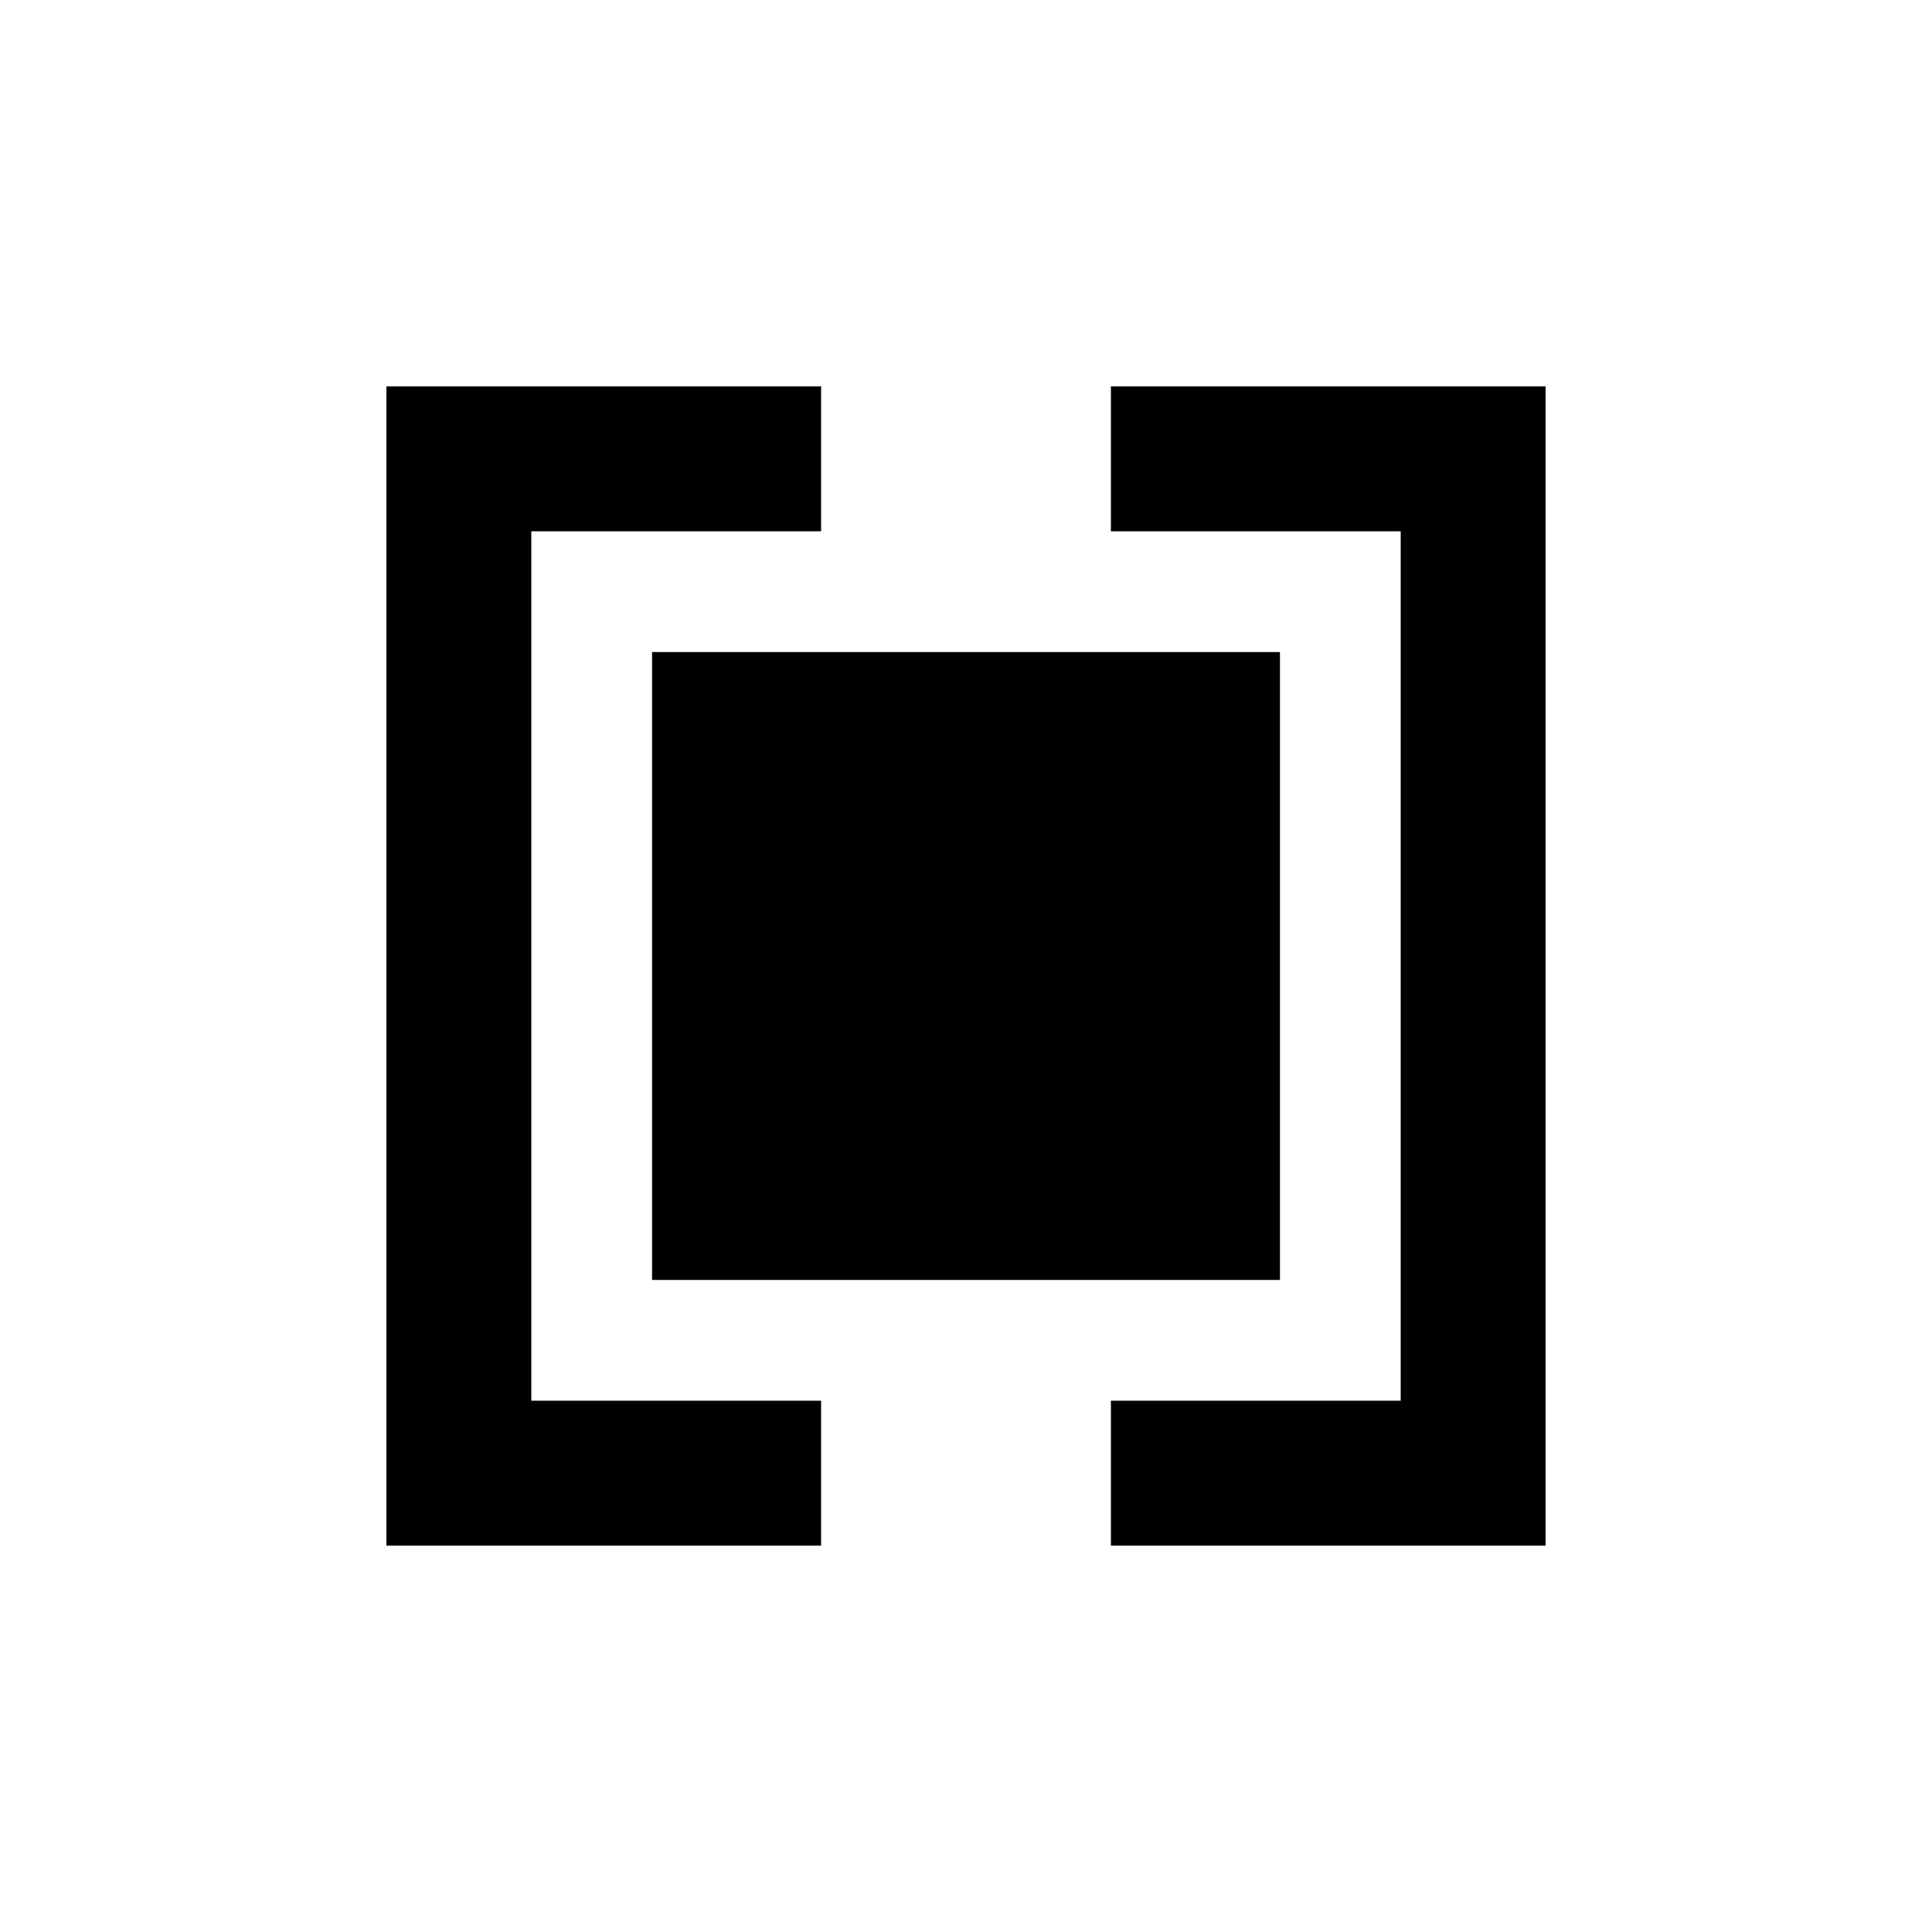
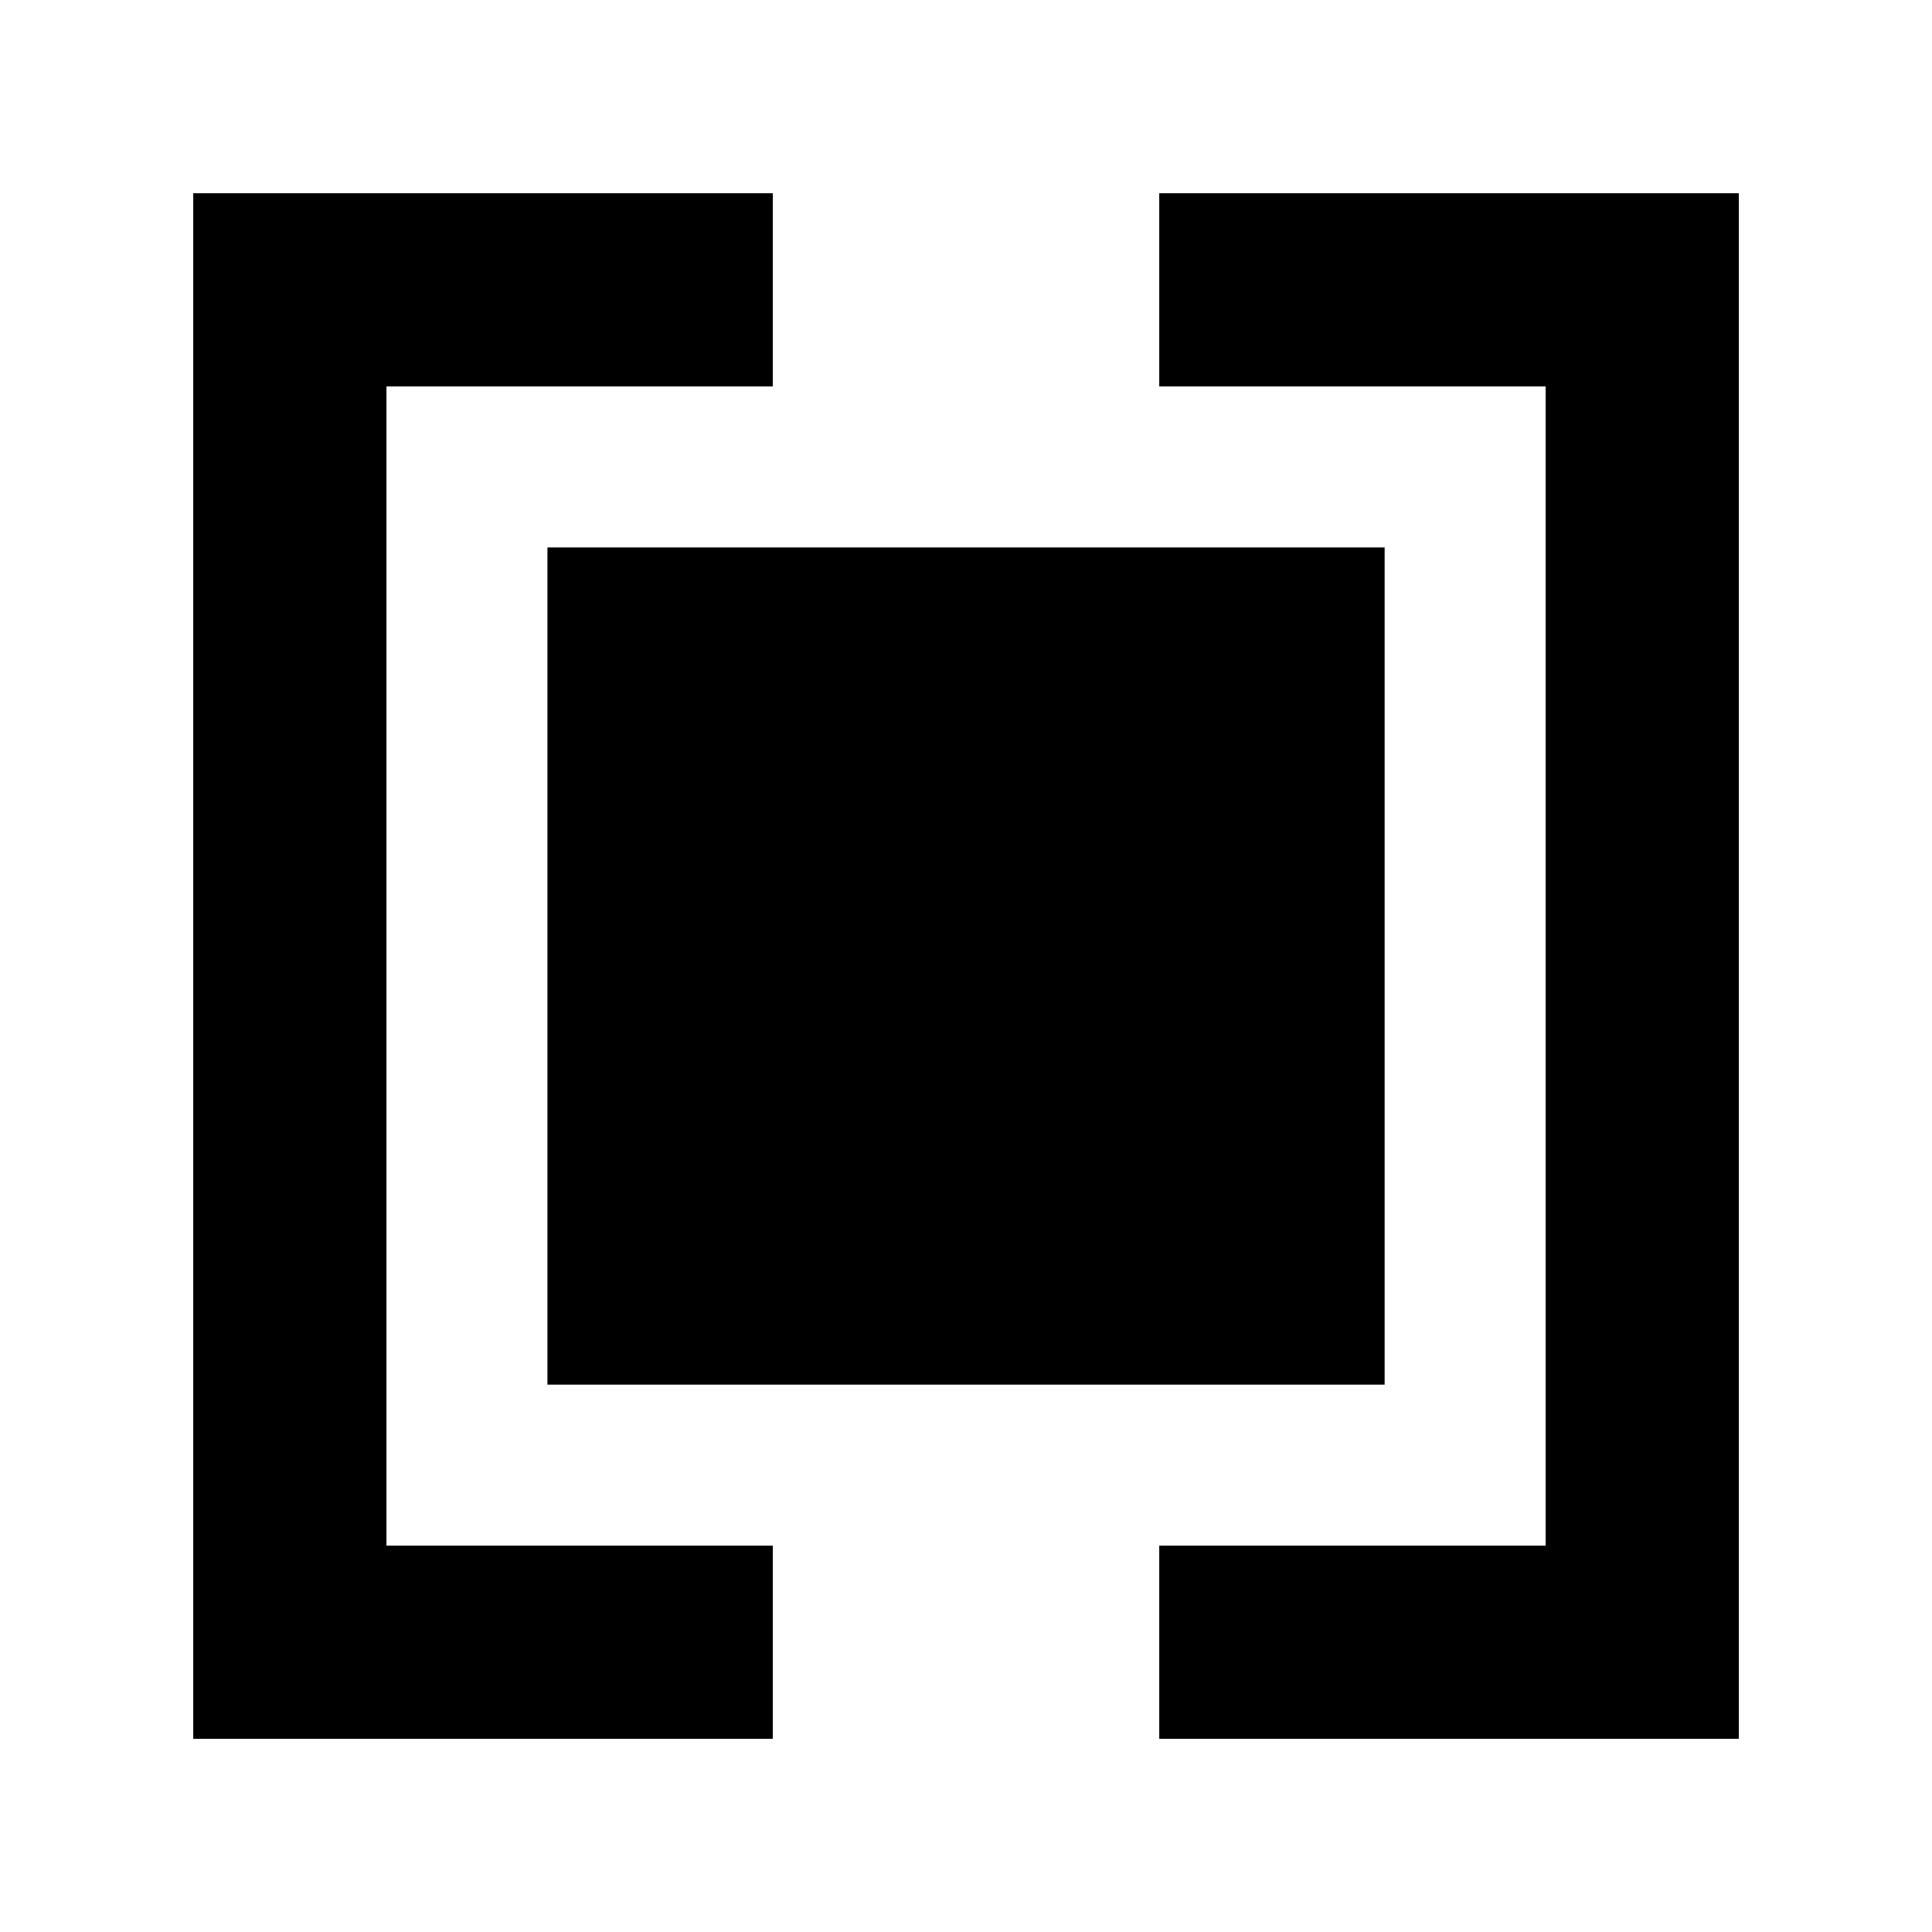
<svg xmlns="http://www.w3.org/2000/svg" width="160" height="160" viewBox="0 0 160 160" role="img" aria-labelledby="title desc">
-   <g transform="translate(16 16) scale(0.25)">
+   <g transform="translate(-5.33 -5.33) scale(0.3333333)">
    <path d="M64 64 H208 V112 H112 V400 H208 V448 H64 Z" fill="currentColor" />
    <path d="M448 64 H304 V112 H400 V400 H304 V448 H448 Z" fill="currentColor" />
    <path d="M152 152 H360 V360 H152 Z" fill="currentColor" />
  </g>
</svg>
